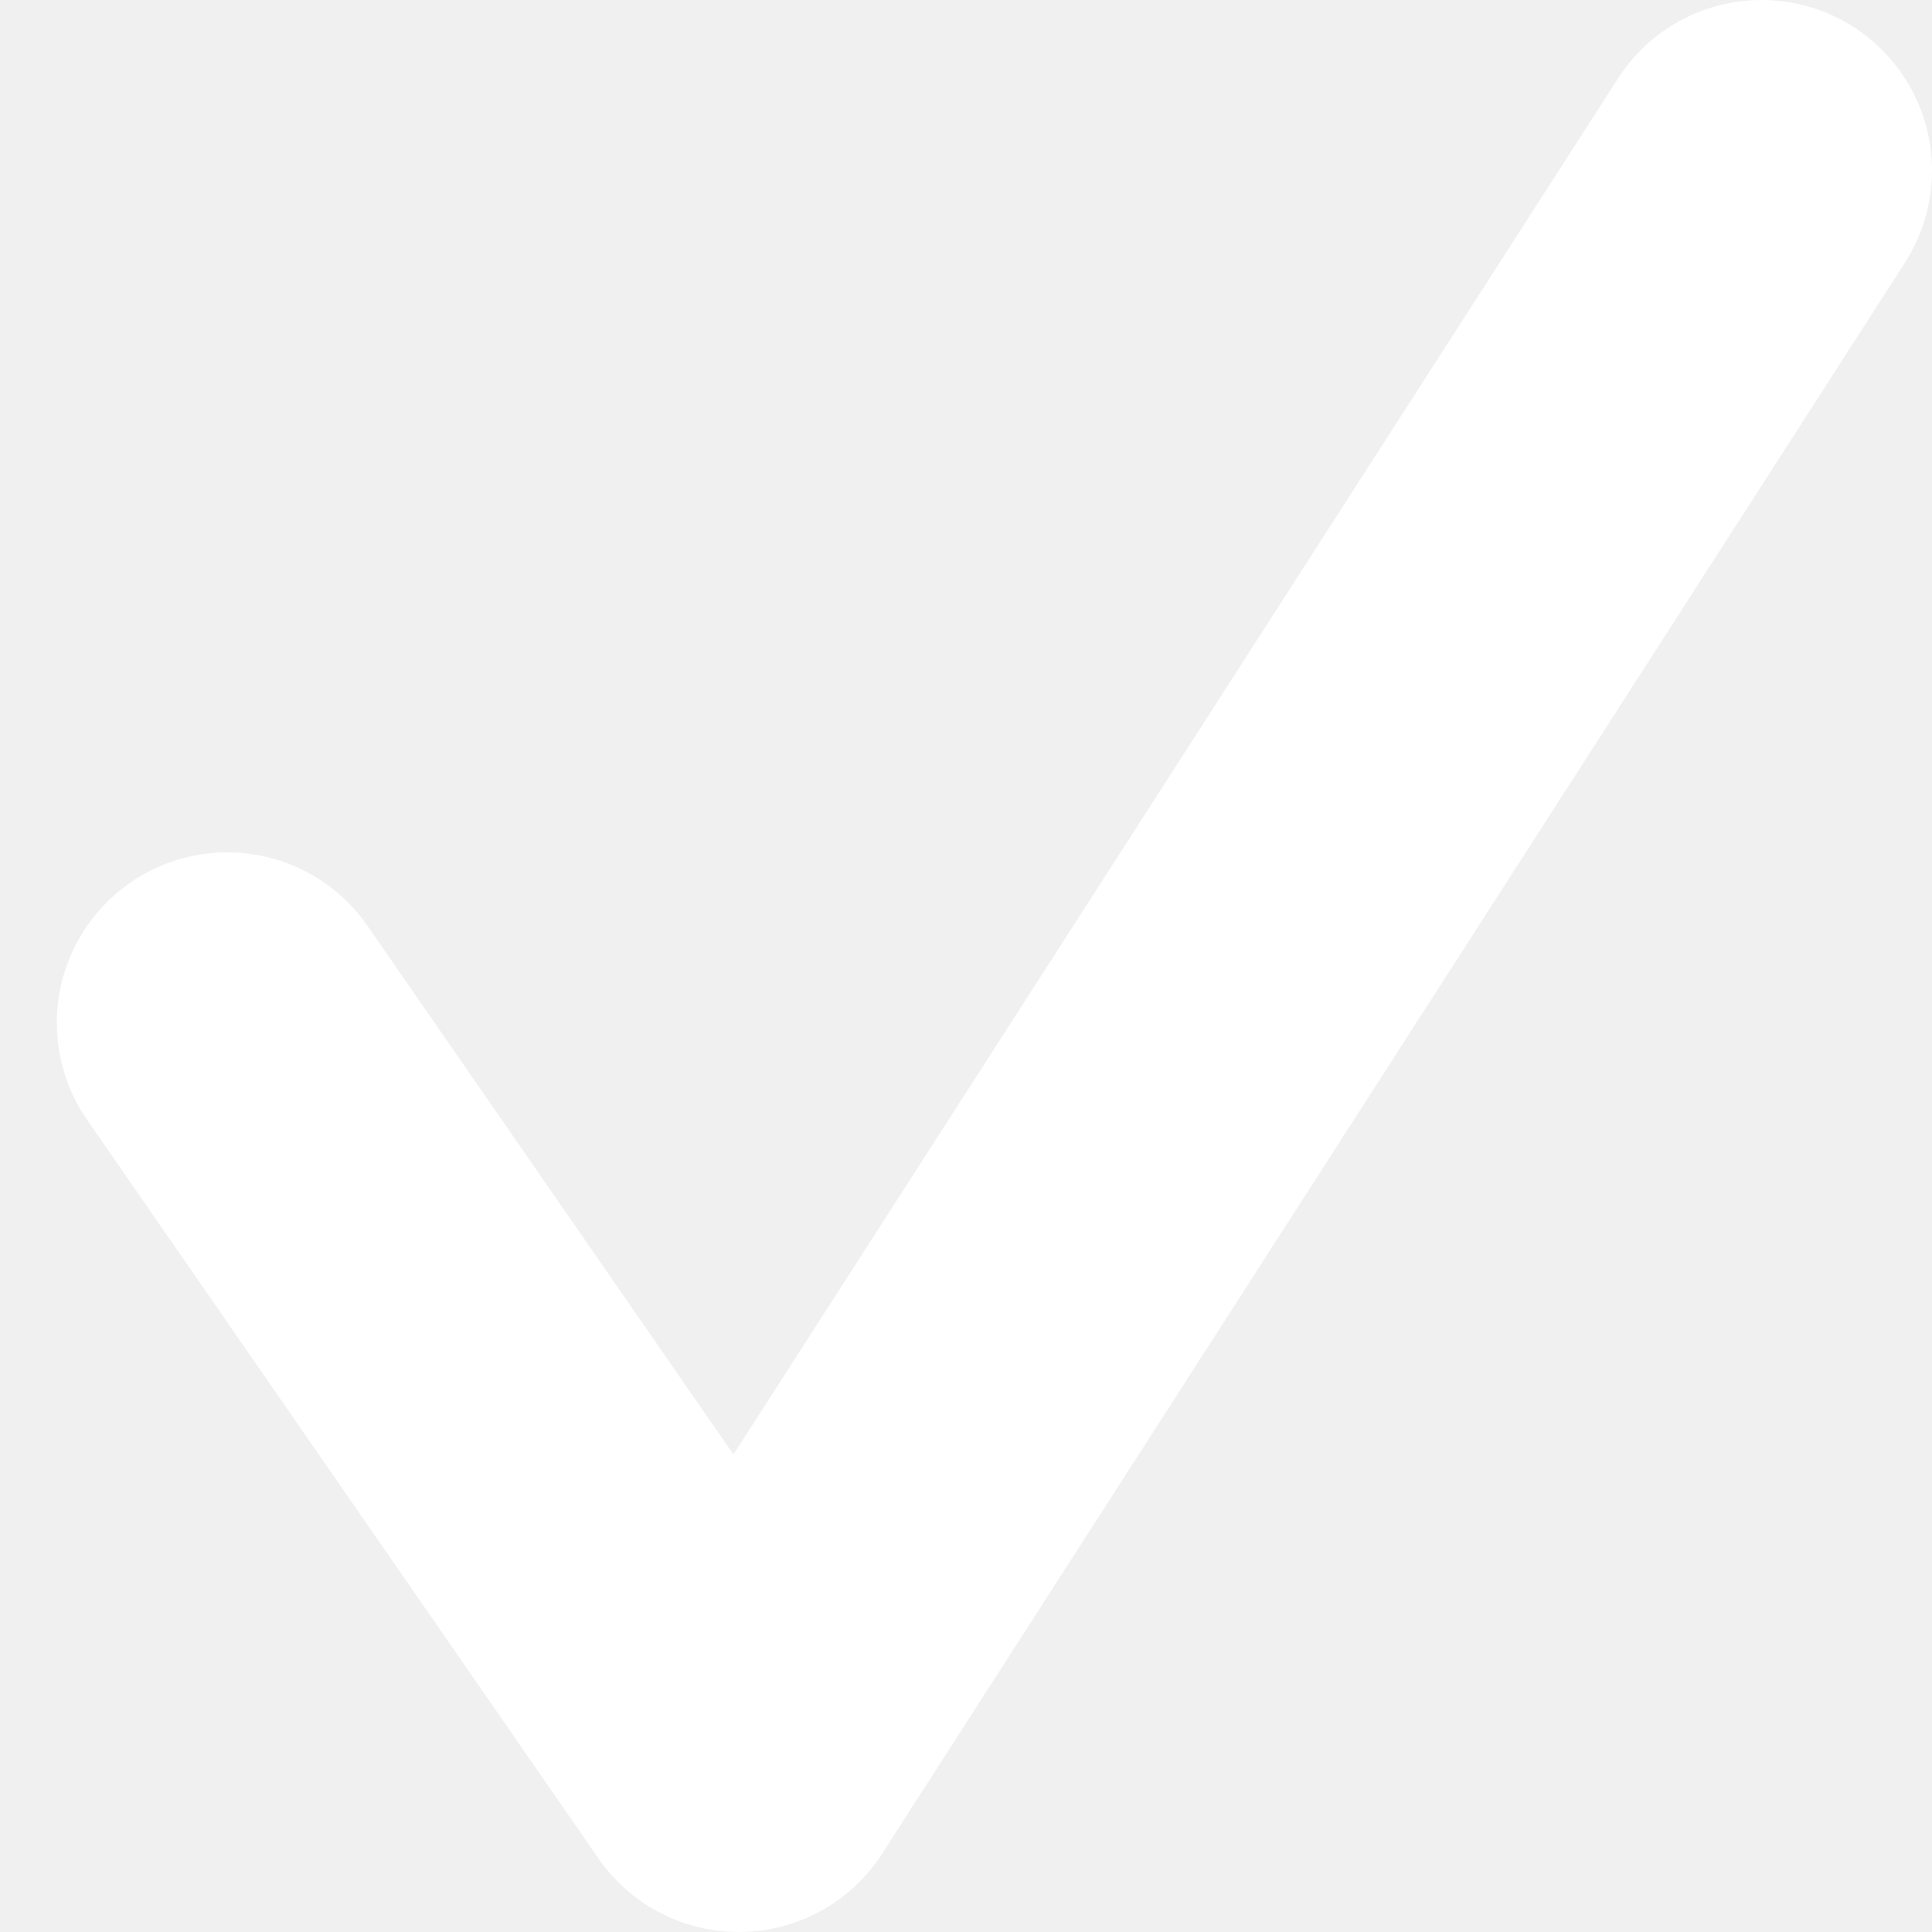
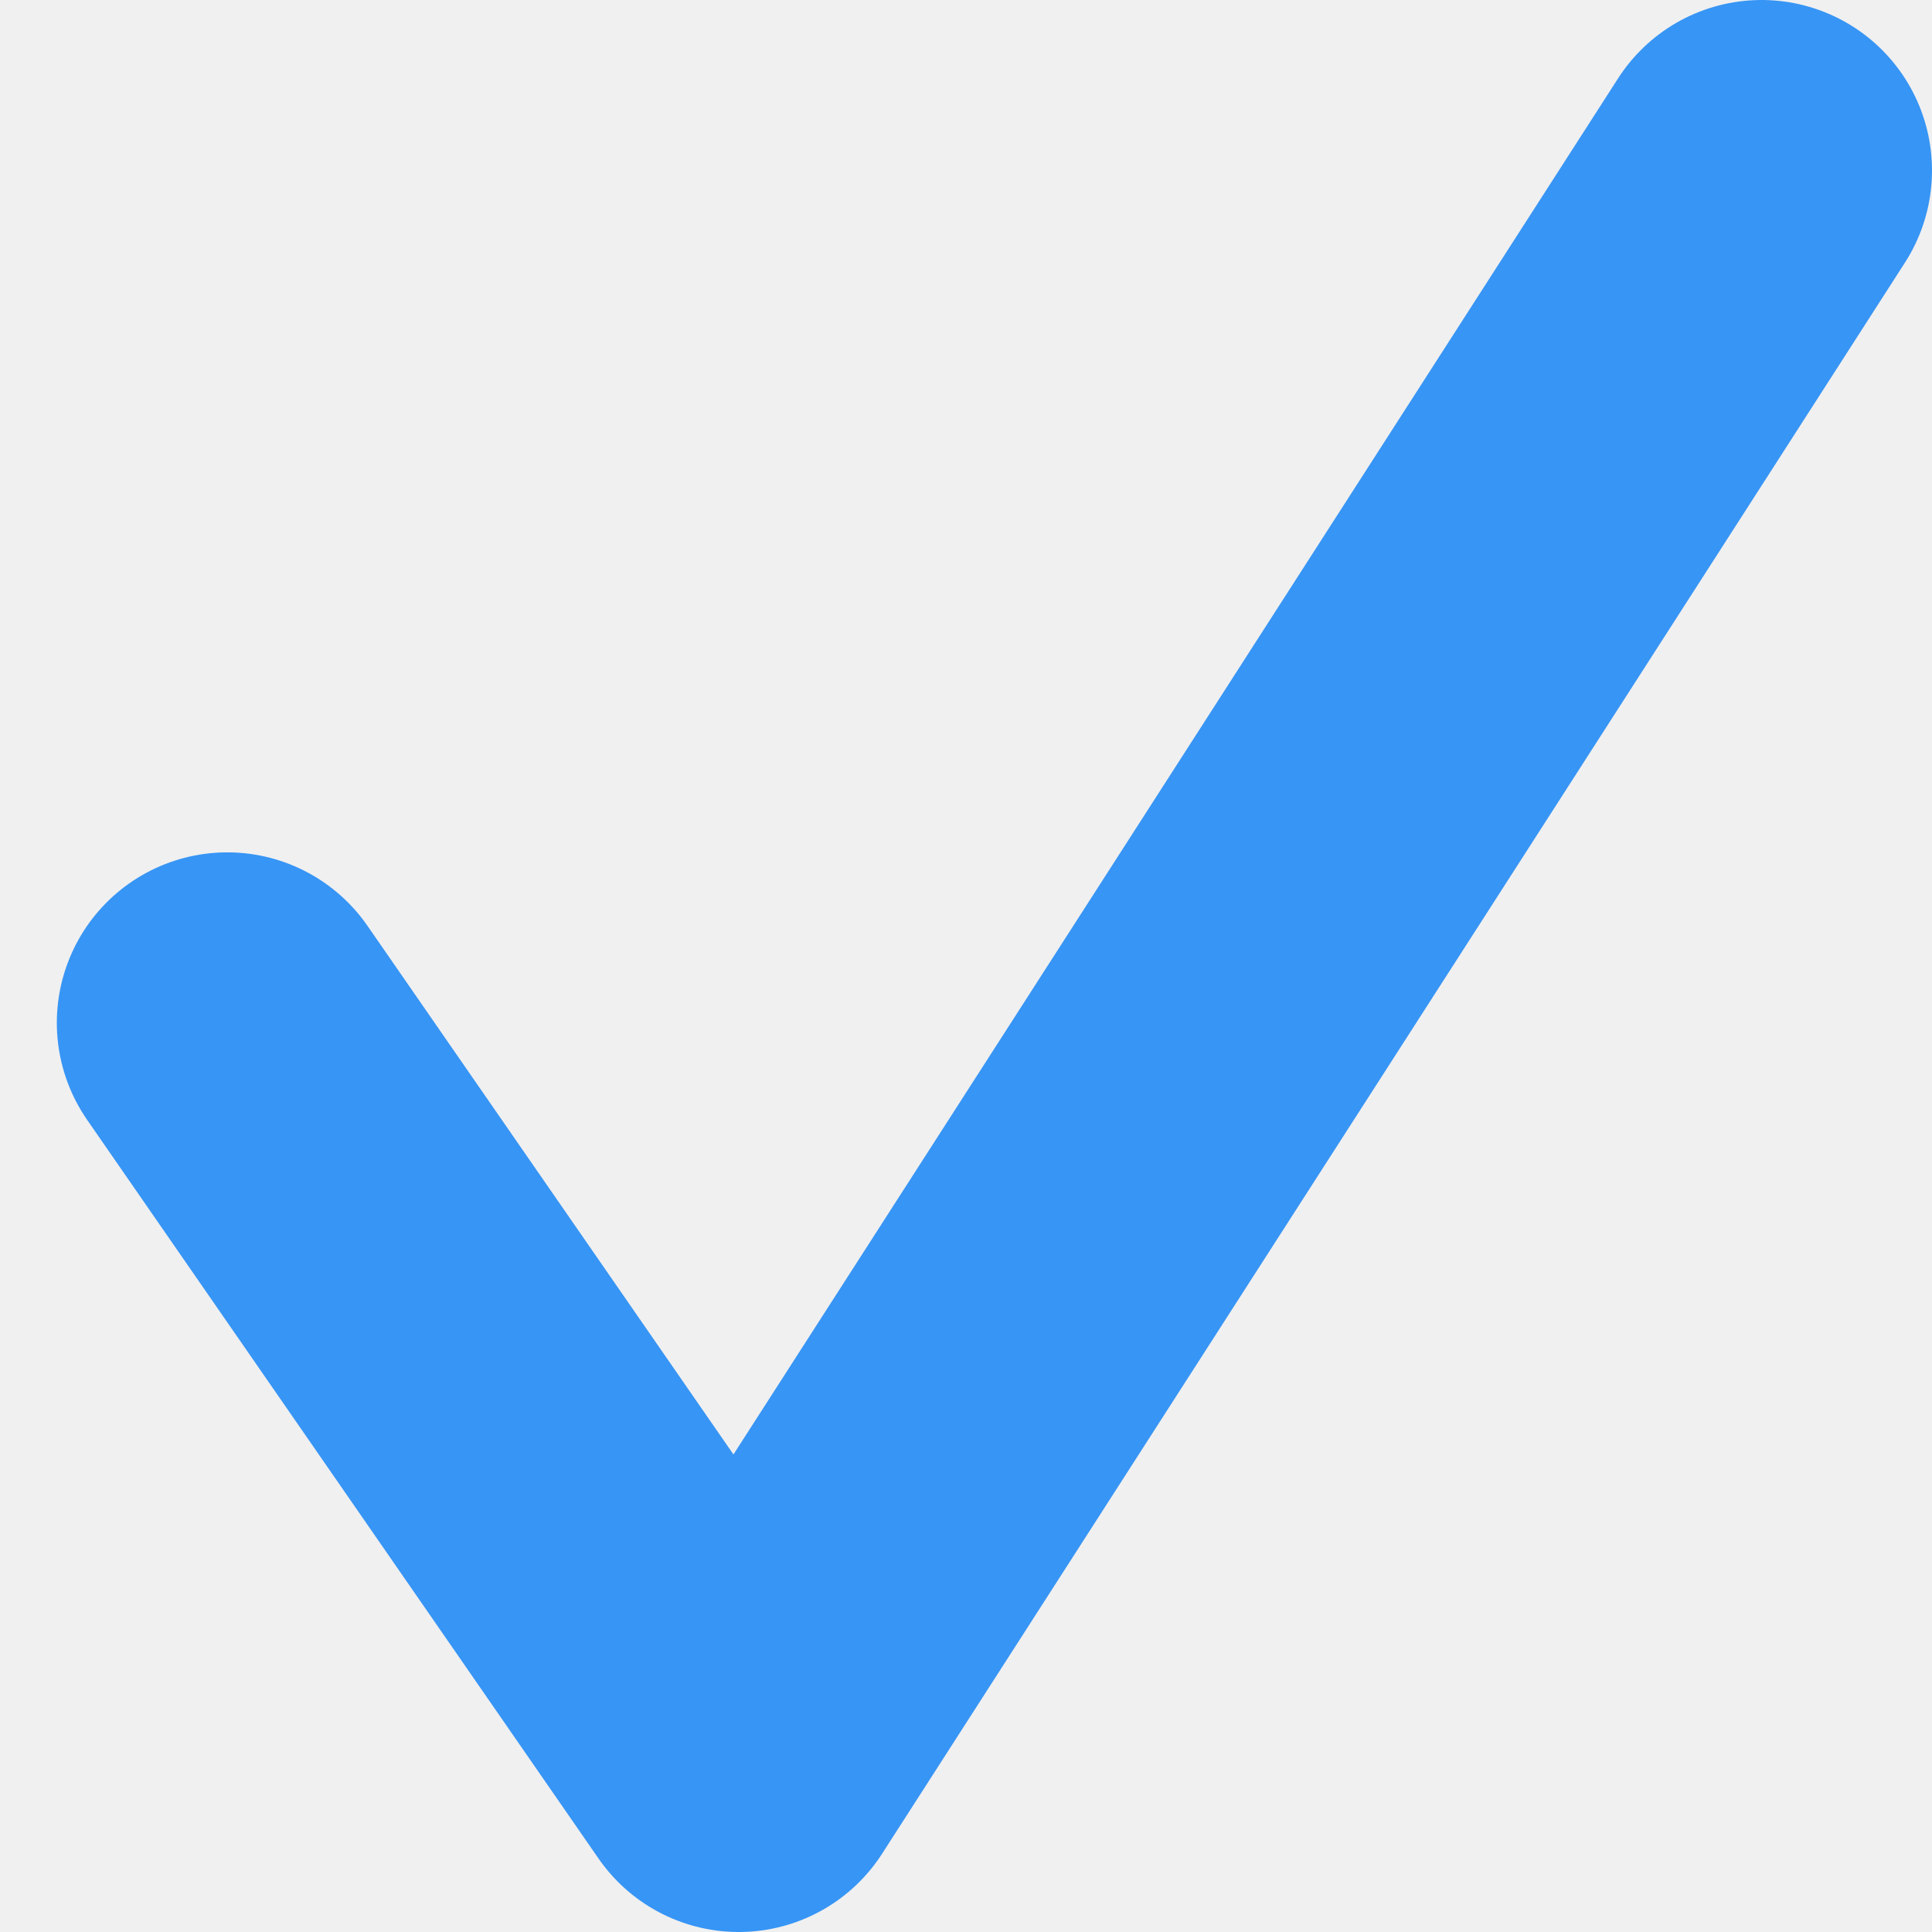
<svg xmlns="http://www.w3.org/2000/svg" width="17" height="17" viewBox="0 0 17 17" fill="none">
-   <path d="M2 9L6.5 15.5L15.5 1.5" stroke="white" stroke-width="3" stroke-linecap="round" stroke-linejoin="round" />
+   <path d="M2 9L6.5 15.5L15.5 1.5" stroke="#3795f5" stroke-width="3" stroke-linecap="round" stroke-linejoin="round" />
</svg>
